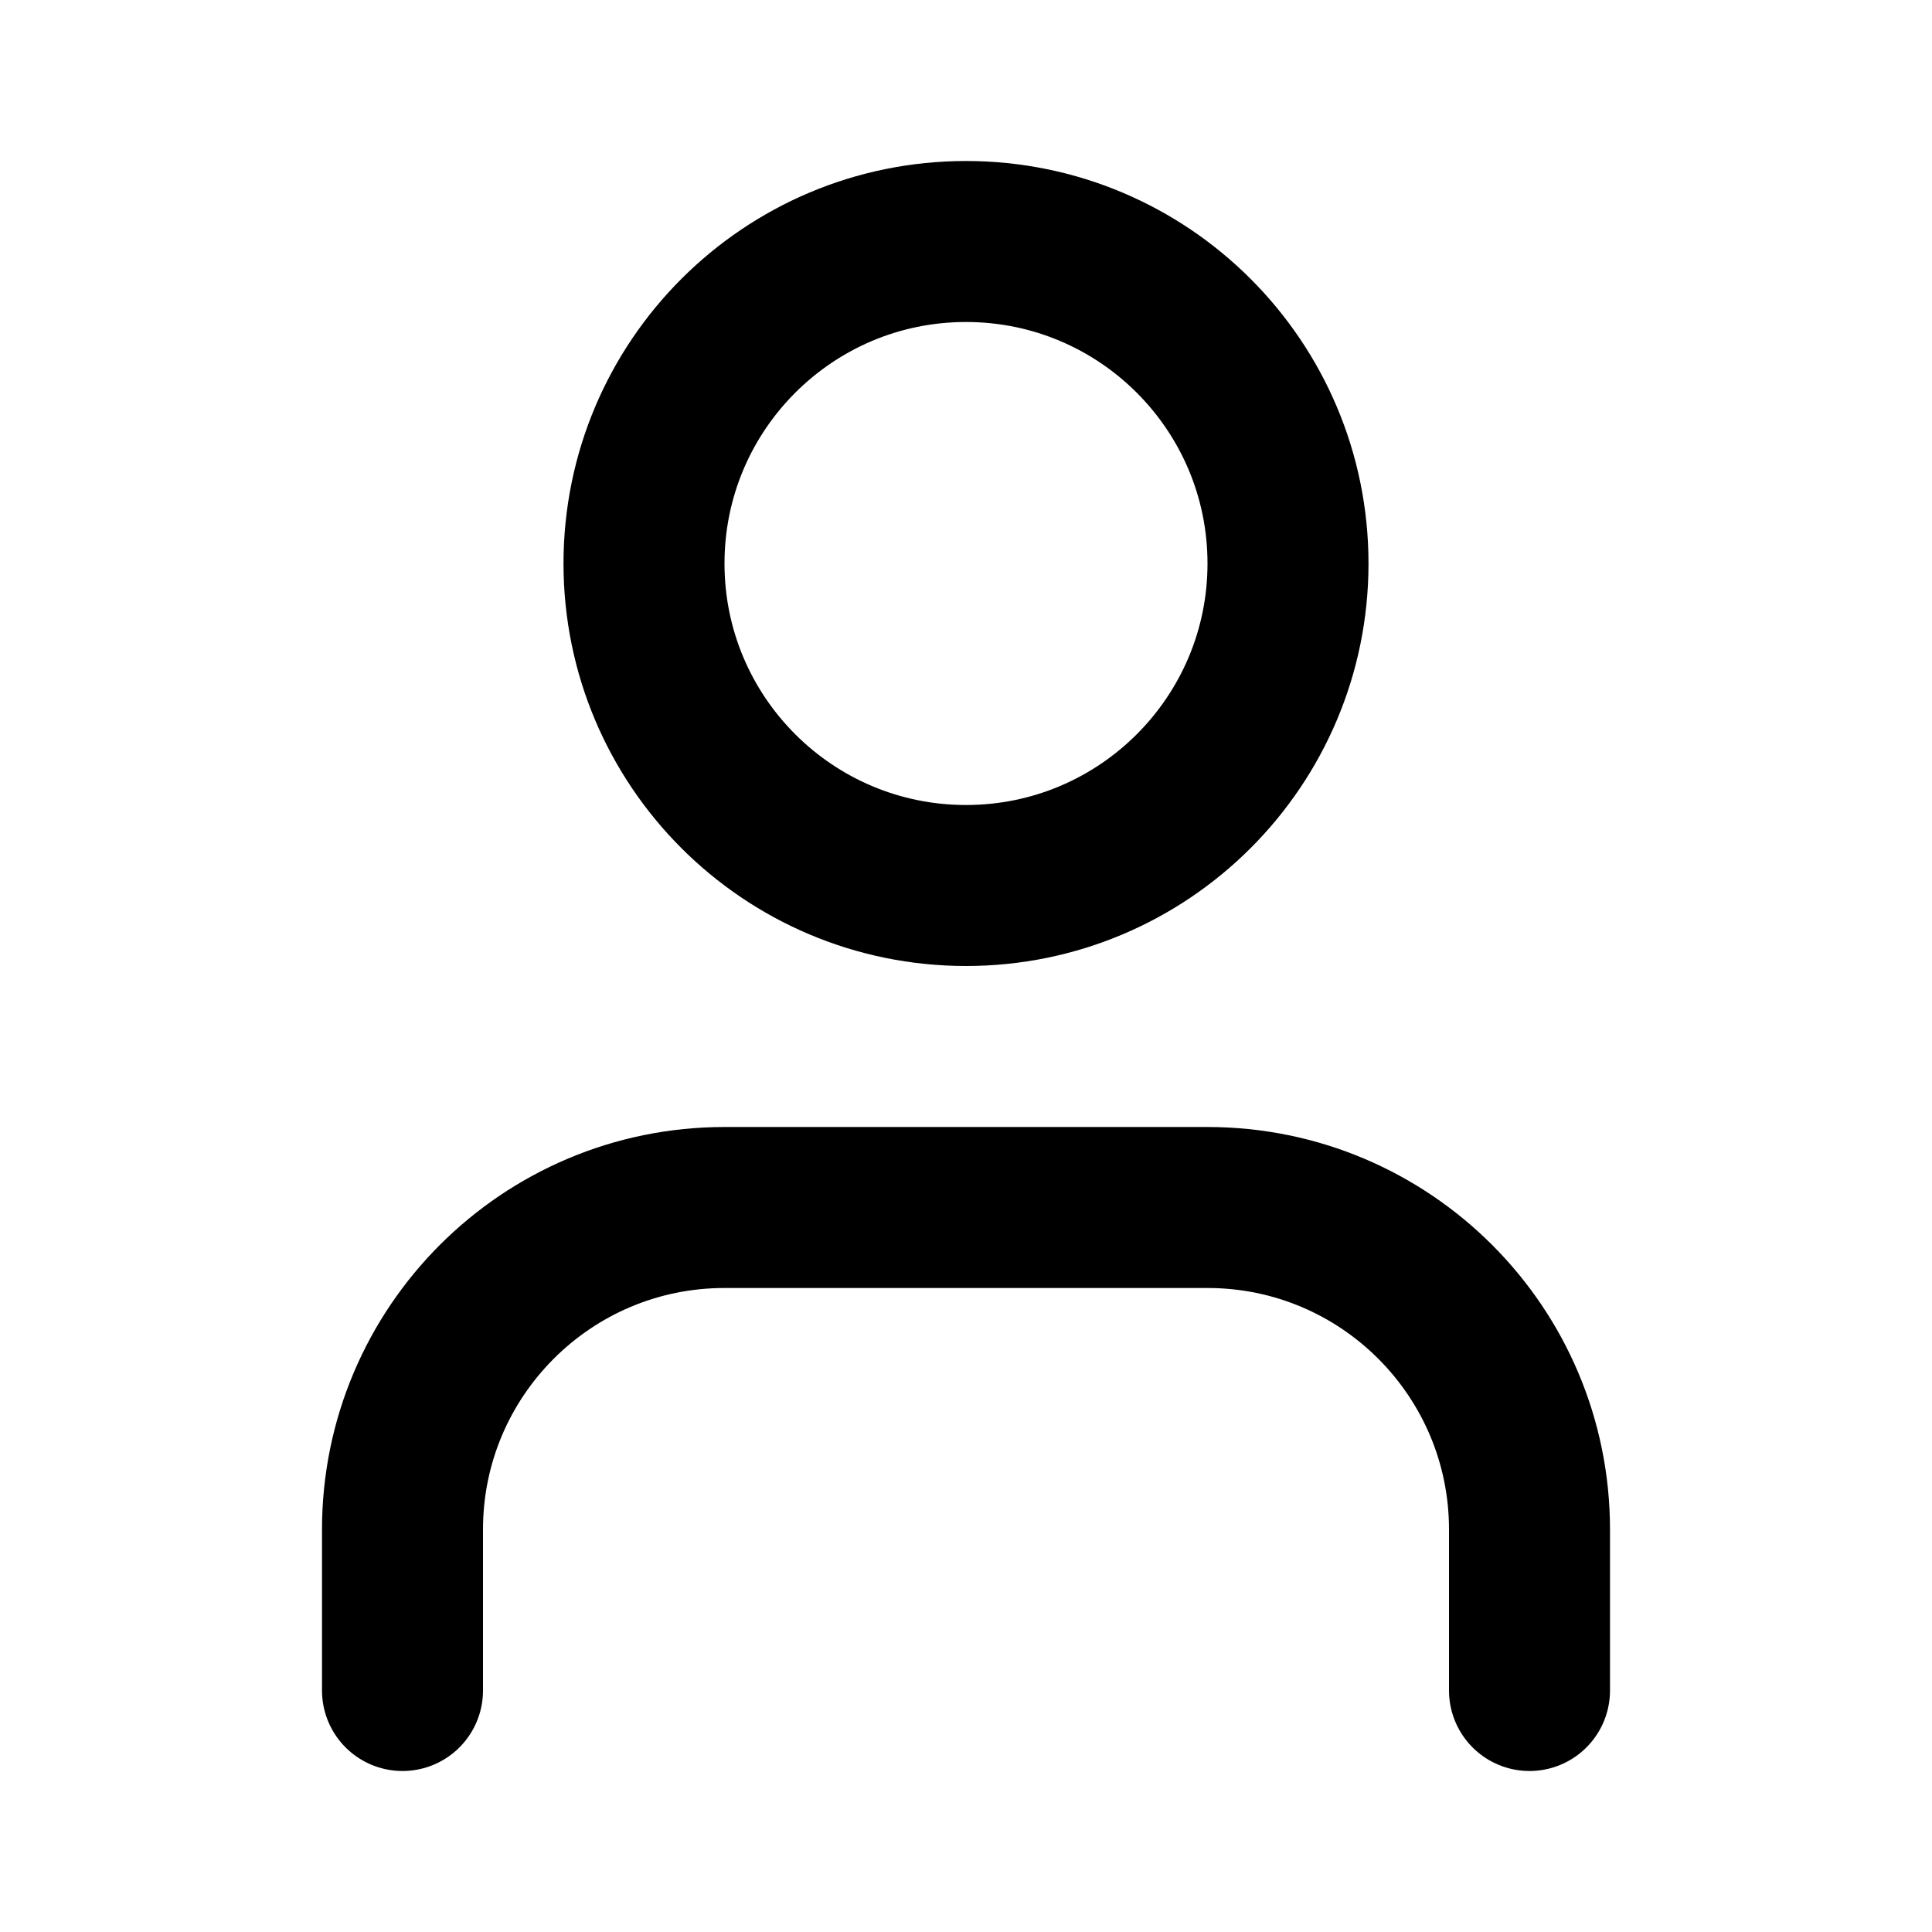
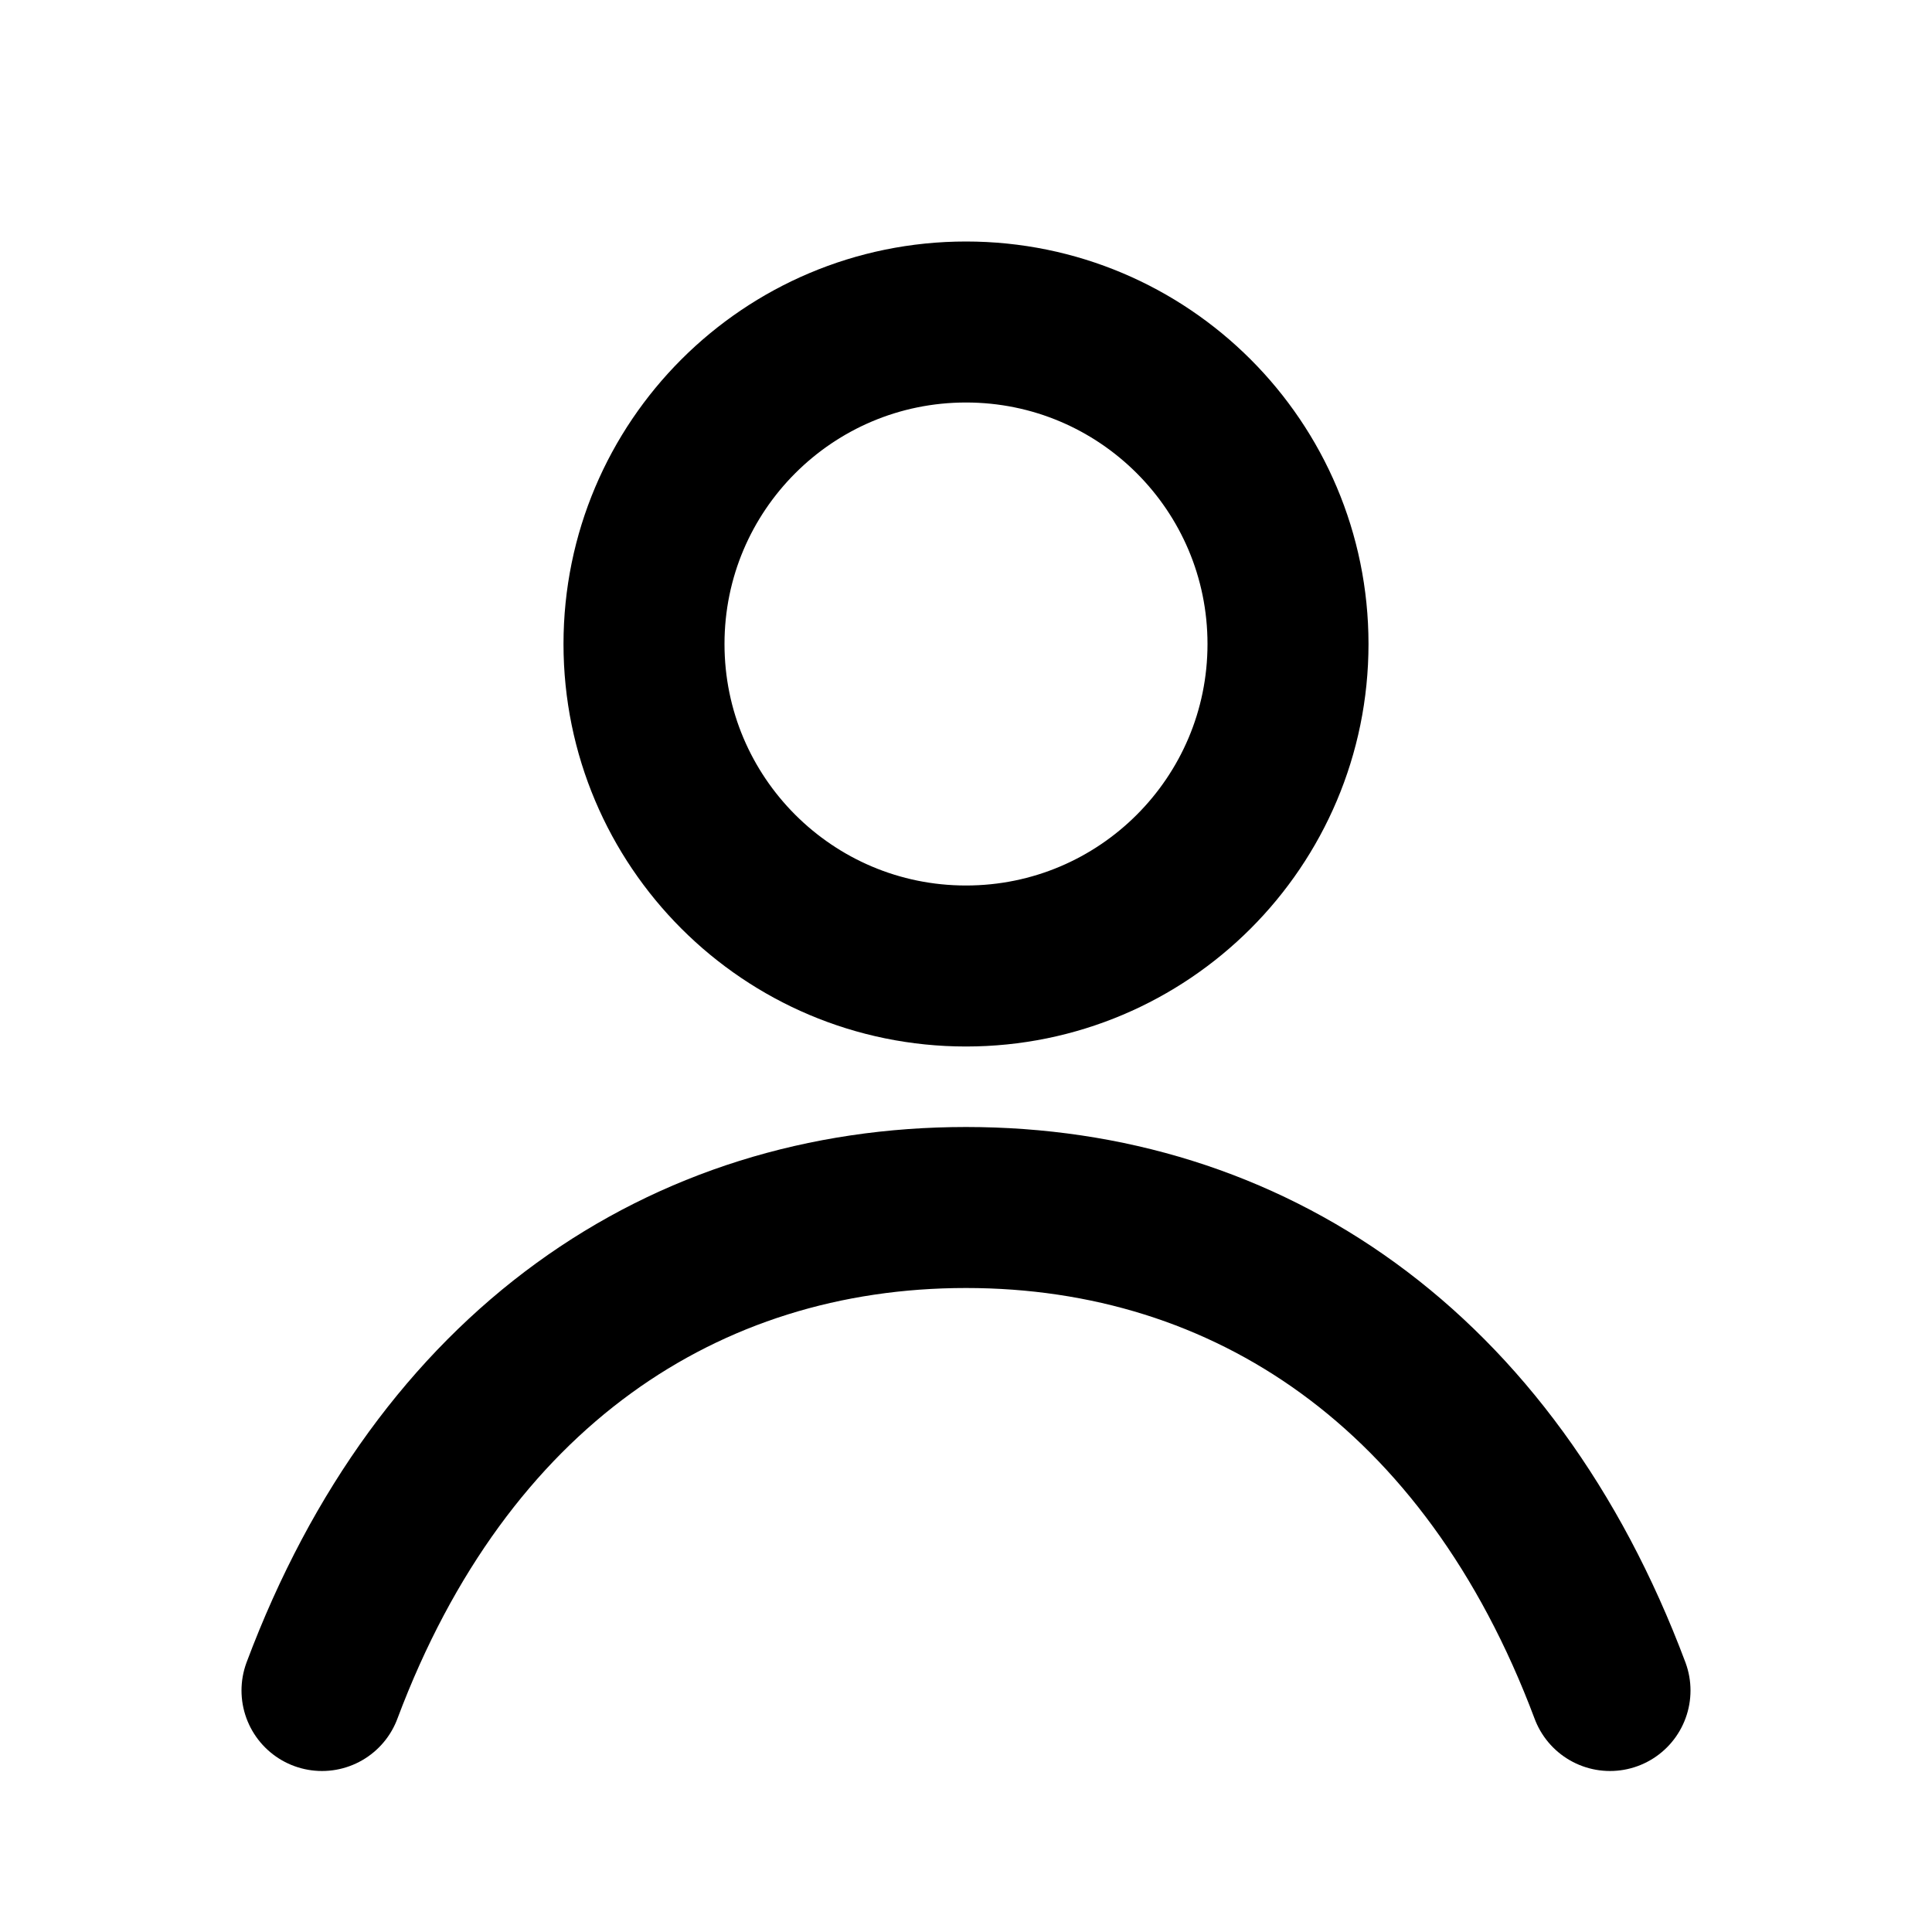
- <svg xmlns="http://www.w3.org/2000/svg" width="24" height="24" viewBox="0 0 24 24" fill="none" stroke="currentColor" stroke-width="2" stroke-linecap="round" stroke-linejoin="round" class="lucide lucide-user preview-icon">
-   <path d="M19 21v-2a4 4 0 0 0-4-4H9a4 4 0 0 0-4 4v2" />
-   <circle cx="12" cy="7" r="4" />
+ <svg xmlns="http://www.w3.org/2000/svg" width="24" height="24" viewBox="0 0 24 24" fill="none" stroke="currentColor" stroke-width="2" stroke-linecap="round" stroke-linejoin="round">
+   <circle cx="12" cy="8" r="4" />
+   <path d="M4 21c1.5-4 4.5-6 8-6s6.5 2 8 6" />
</svg>
